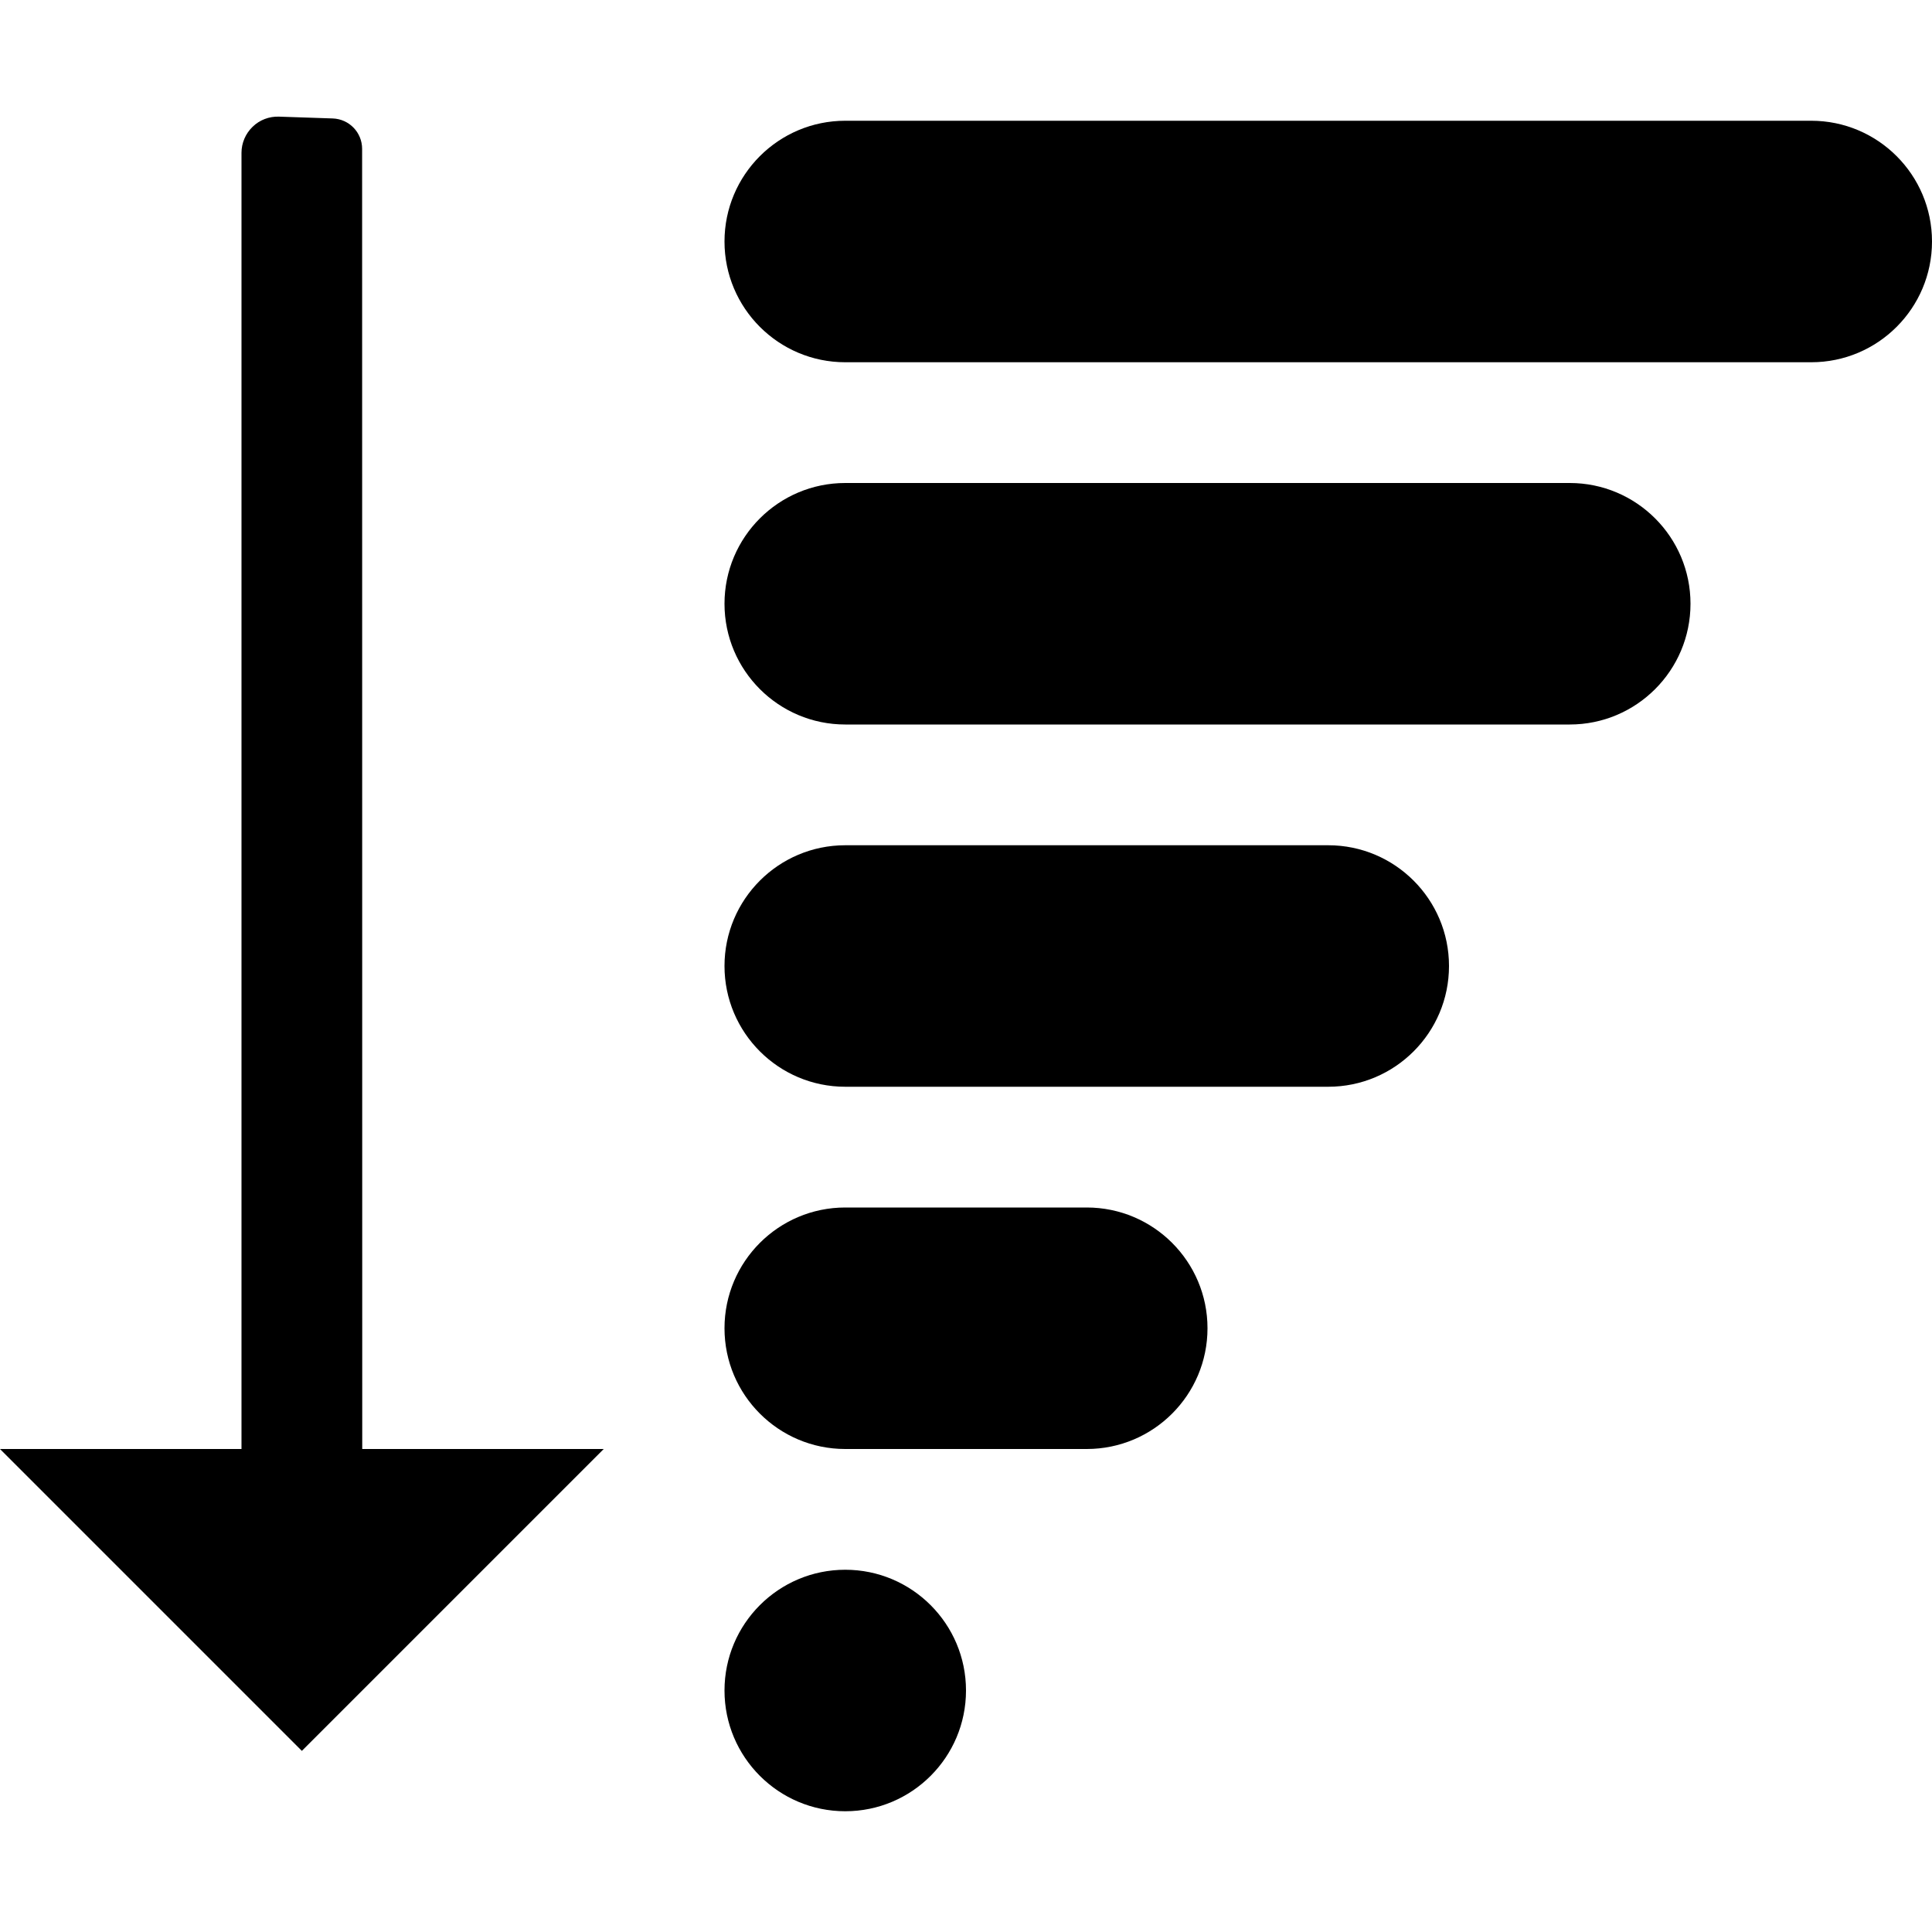
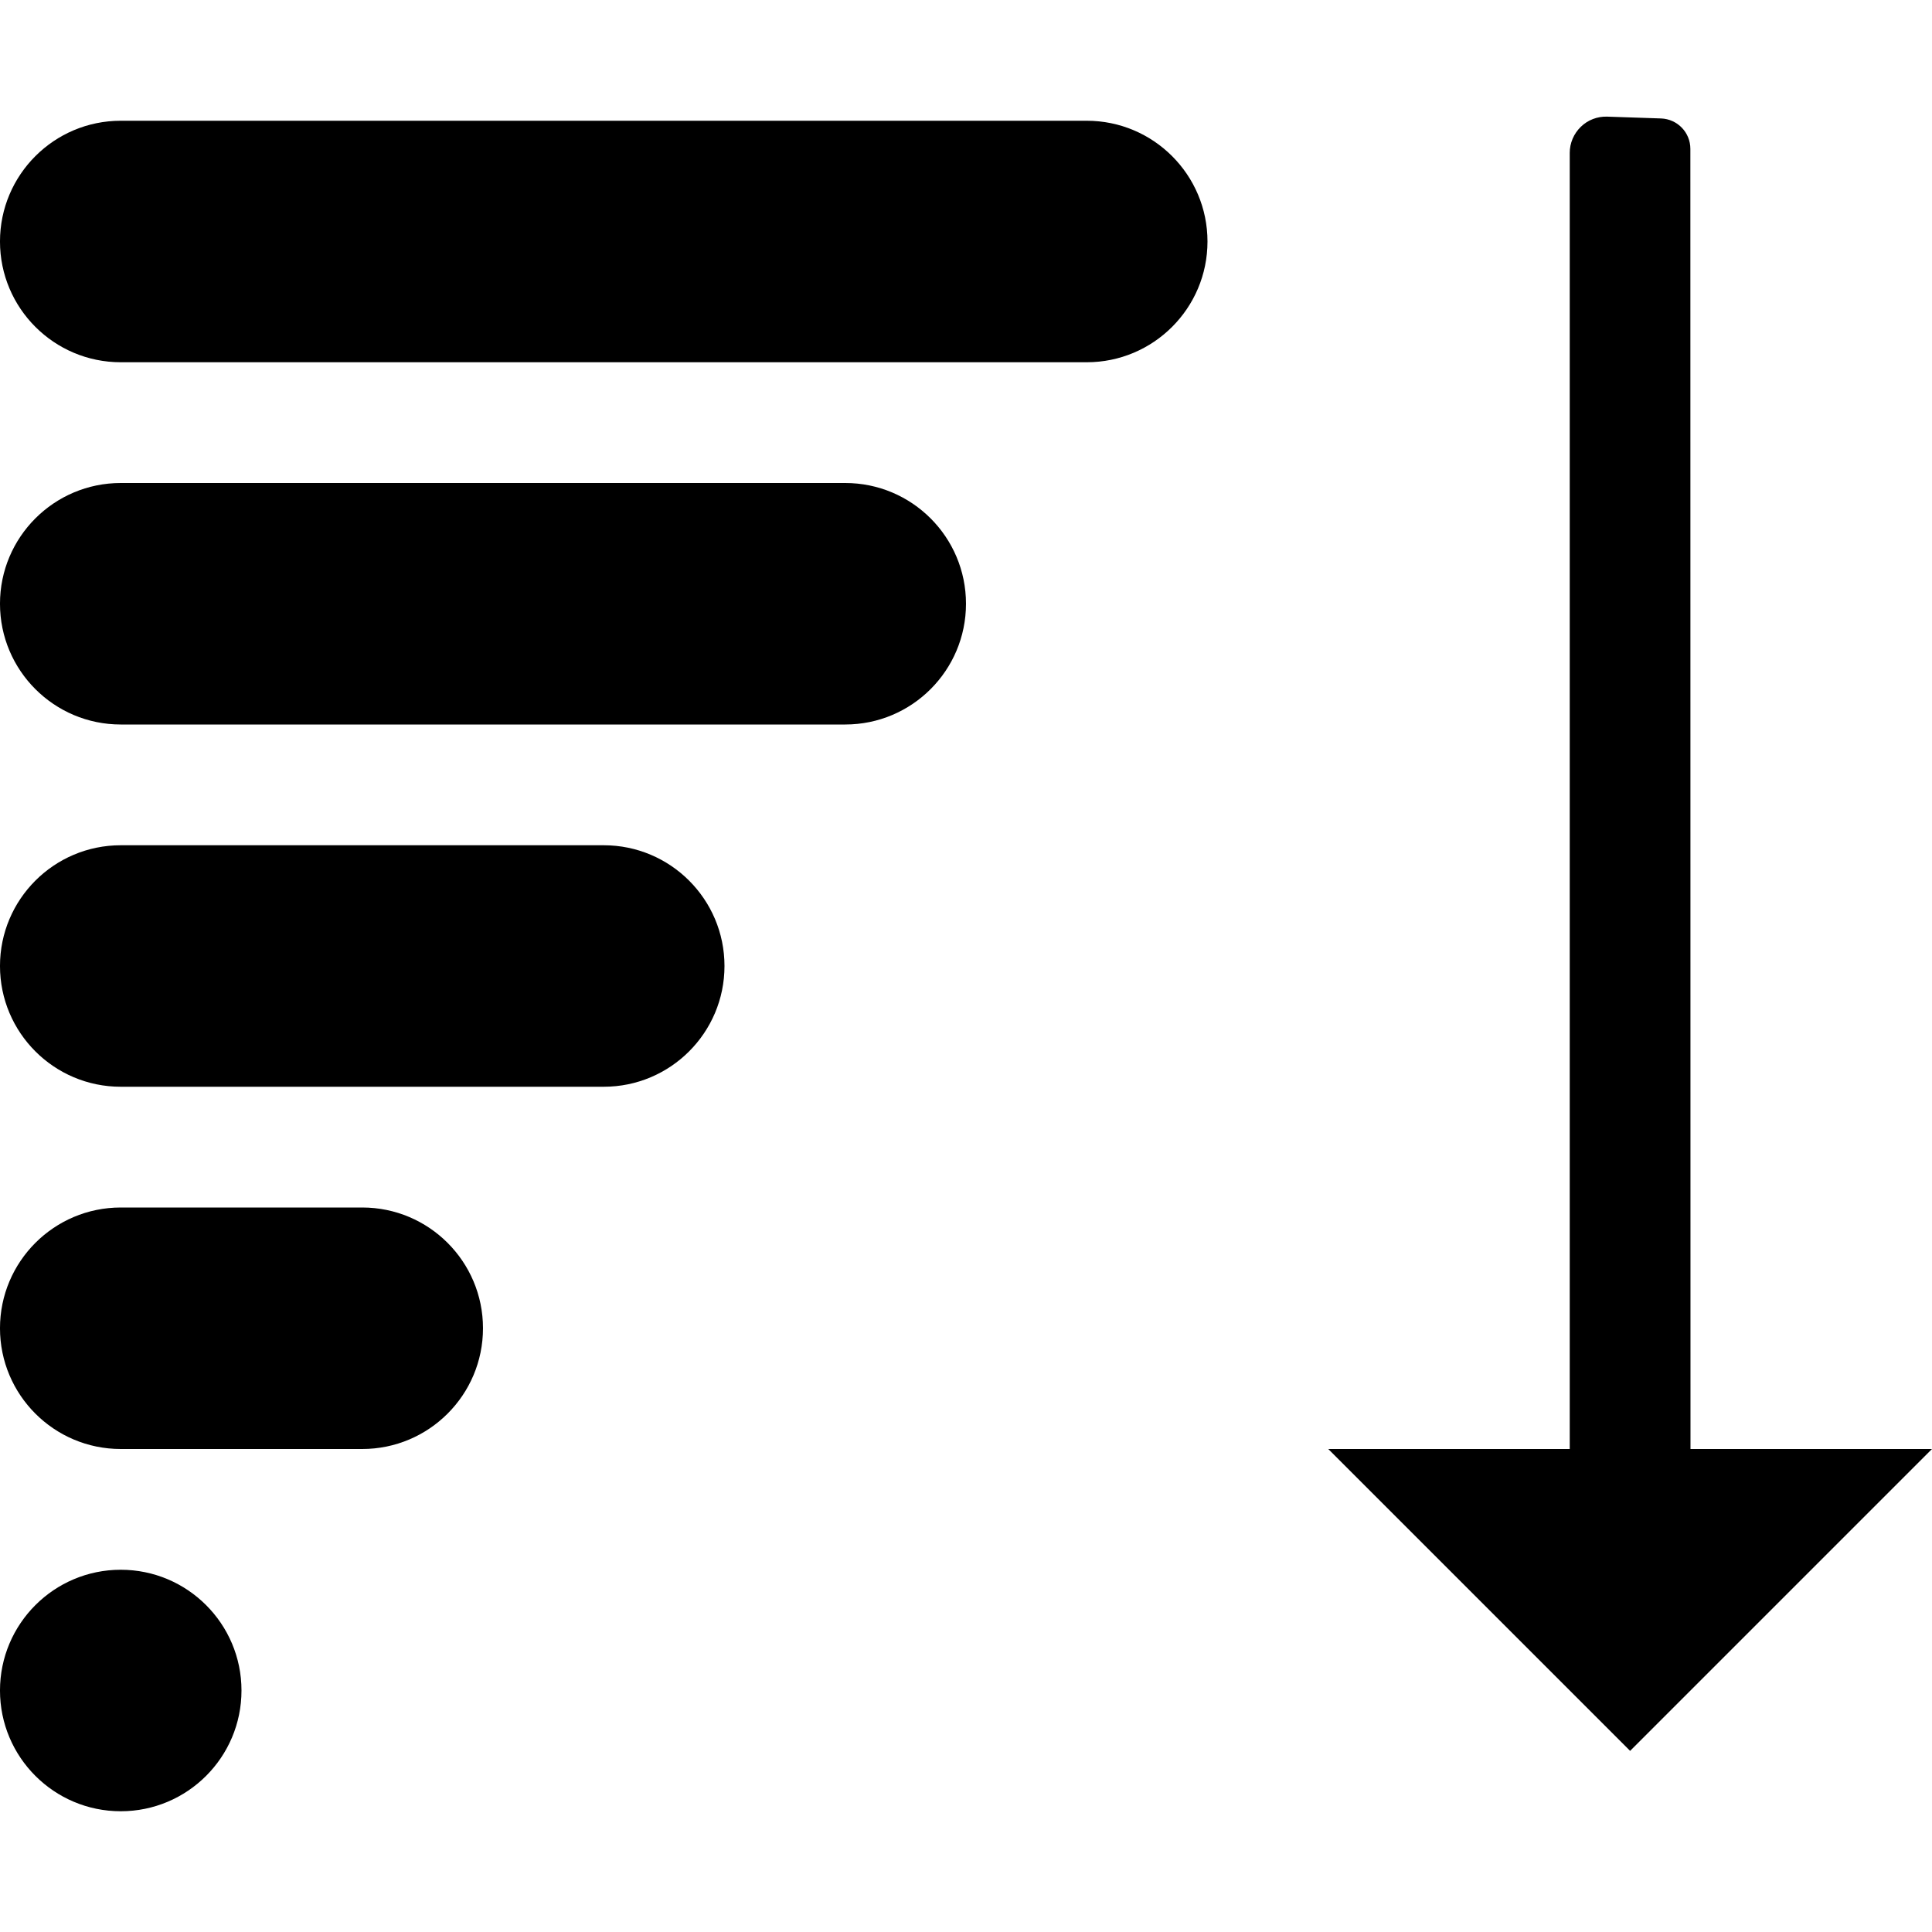
<svg xmlns="http://www.w3.org/2000/svg" width="16px" height="16px" version="1.1" xml:space="preserve" style="fill-rule:evenodd;clip-rule:evenodd;stroke-linejoin:round;stroke-miterlimit:2;">
-   <g transform="matrix(1,0,0,1,-210,-10)">
-     <g id="renumber" transform="matrix(1,0,0,1,99.8999,0)">
+   <g transform="matrix(1,0,0,1,-90,-430)">
+     <g id="renumber" transform="matrix(1,0,0,1,-20.1001,420)">
      <g id="bg" transform="matrix(0.110345,0,0,0.121212,93.8794,-8.90909)">
        <rect x="147" y="156" width="145" height="132" style="fill:rgb(135,135,135);fill-opacity:0;" />
      </g>
-       <g transform="matrix(1,0,0,1,-99.8999,0)">
+       <g transform="matrix(1,0,0,1,-105.9,0)">
        <path d="M218,24C218,23.448 217.552,23 217,23C216.448,23 216,23.448 216,24C216,24.552 216.448,25 217,25C217.552,25 218,24.552 218,24ZM220,21C220,20.448 219.552,20 219,20L217,20C216.448,20 216,20.448 216,21C216,21.552 216.448,22 217,22L219,22C219.552,22 220,21.552 220,21ZM222,18C222,17.448 221.552,17 221,17L217,17C216.448,17 216,17.448 216,18C216,18.552 216.448,19 217,19L221,19C221.552,19 222,18.552 222,18ZM224,15C224,14.448 223.552,14 223,14L217,14C216.448,14 216,14.448 216,15C216,15.552 216.448,16 217,16L223,16C223.552,16 224,15.552 224,15ZM226,12C226,11.448 225.552,11 225,11L217,11C216.448,11 216,11.448 216,12C216,12.552 216.448,13 217,13L225,13C225.552,13 226,12.552 226,12Z" />
      </g>
-       <g transform="matrix(-3.06166e-16,1,1,3.06166e-16,100.1,10)">
+       <g transform="matrix(-3.06166e-16,1,1,3.06166e-16,111.1,10)">
        <path d="M12,13C12,13 2.85,12.999 1.233,12.999C1.097,12.999 0.986,12.892 0.981,12.756C0.977,12.622 0.971,12.455 0.966,12.311C0.963,12.23 0.993,12.15 1.05,12.092C1.107,12.033 1.185,12 1.266,12C3.06,12 12,12 12,12L12,10L14.5,12.5L12,15L12,13Z" />
      </g>
    </g>
  </g>
</svg>
